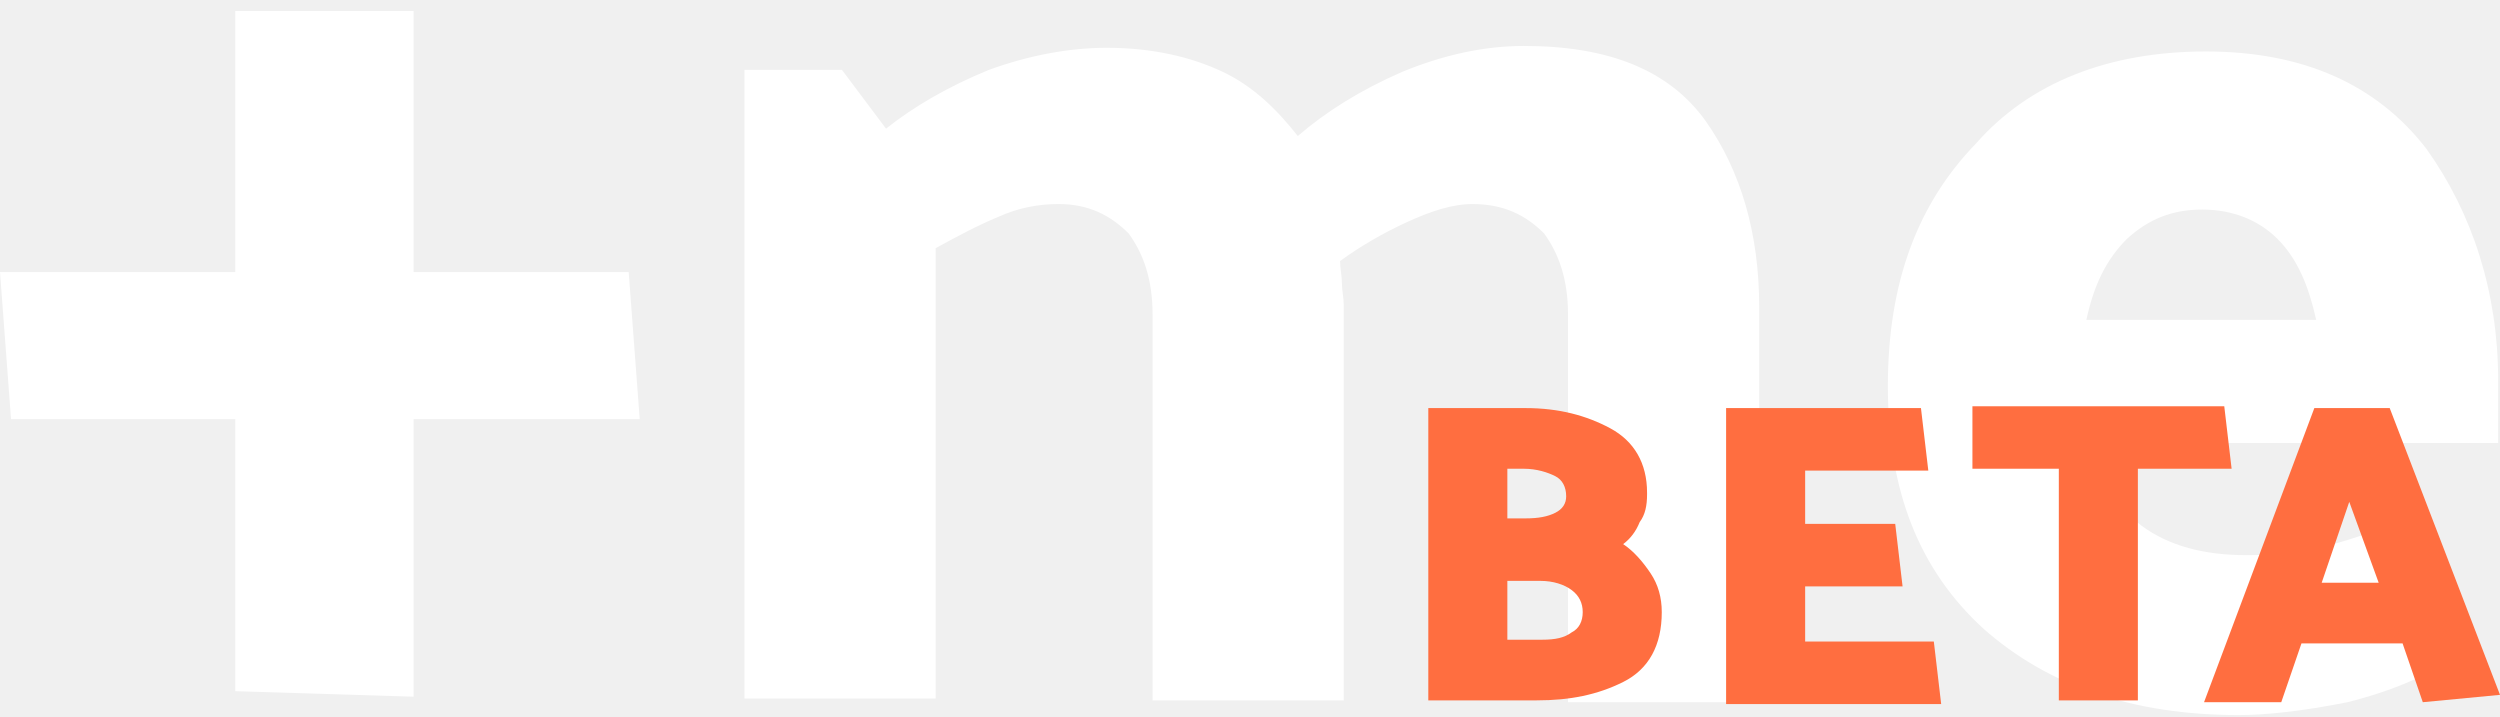
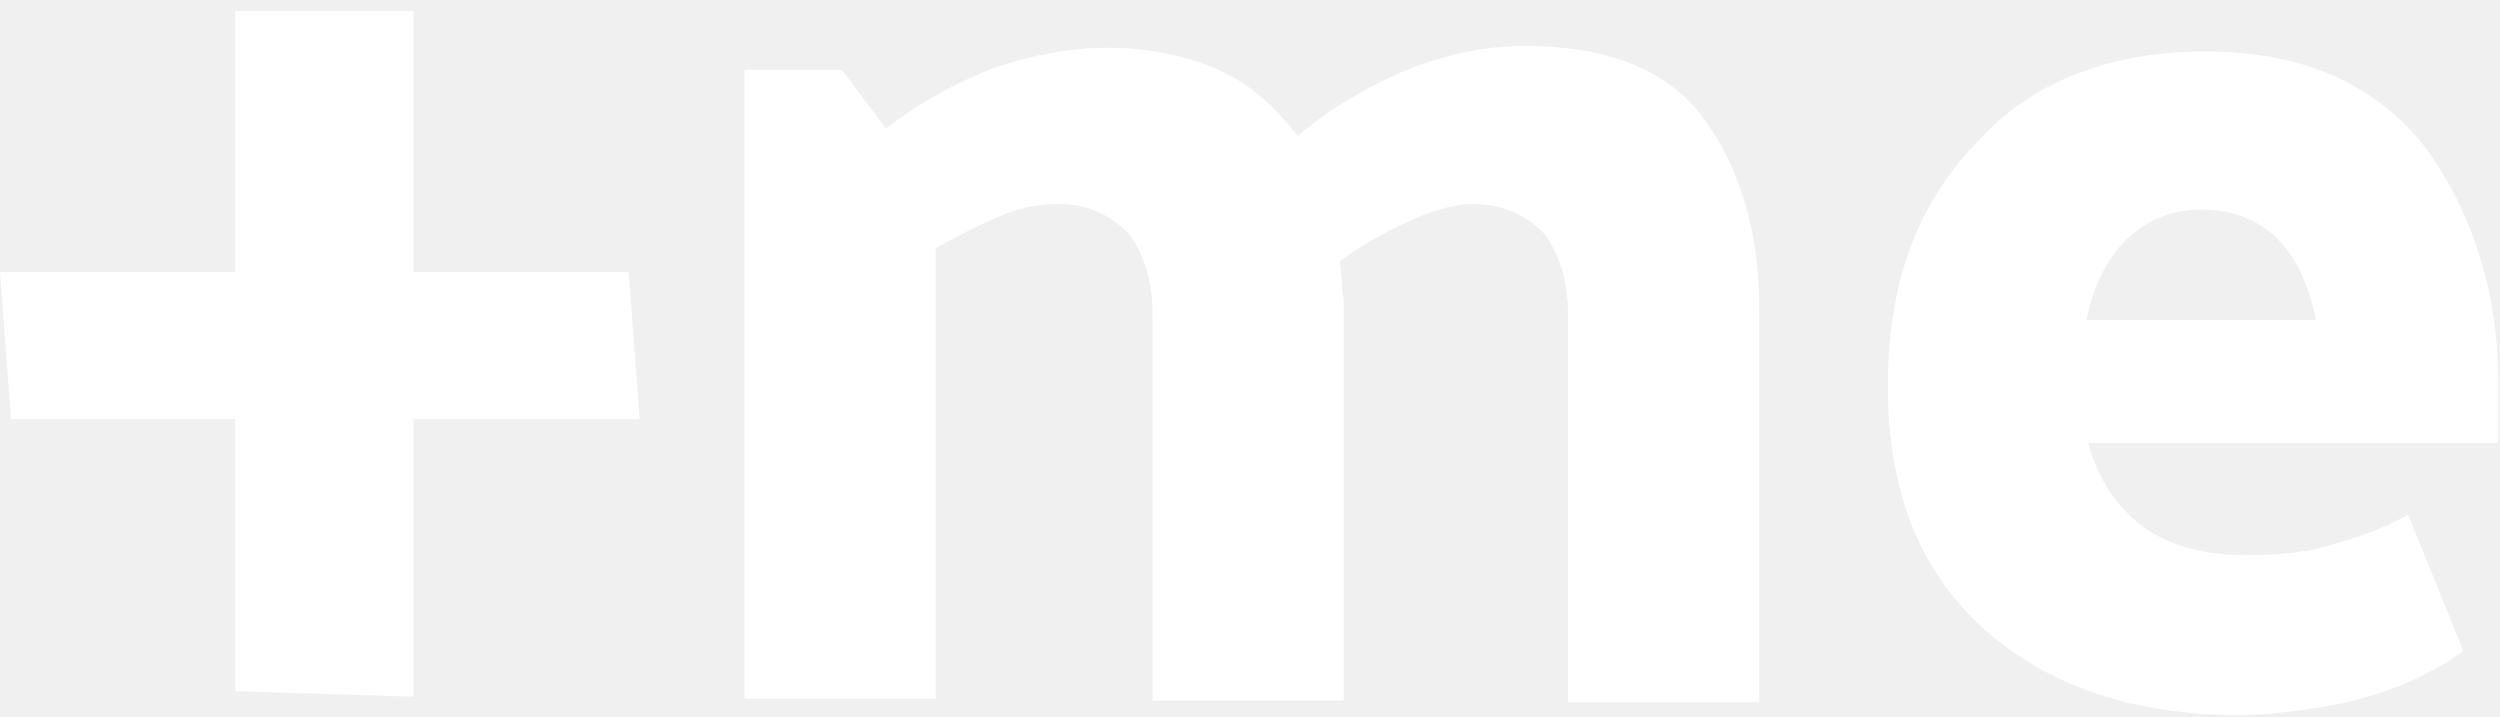
<svg xmlns="http://www.w3.org/2000/svg" version="1.1" id="Ebene_1" x="0px" y="0px" viewBox="0 0 136 39" style="enable-background:new 0 0 136 39;" xml:space="preserve">
  <style type="text/css">
	.st0{fill:#FFFFFF;}
- 	.st1{fill:#FF6E40;}
</style>
  <g id="Symbols_1_">
    <g id="logo_x2F_white_1_">
      <g id="_x2B_me-Logo_x2F_white_1_">
        <polygon id="Shape_5_" class="st0" points="34.8,22.8 22.5,22.8 22.5,37.9 12.8,37.6 12.8,22.8 0.6,22.8 0,14.8 12.8,14.8      12.8,0.6 22.5,0.6 22.5,14.8 34.2,14.8    " />
        <path id="Shape_4_" class="st0" d="M82.9,2.5c4.6,0,7.9,1.3,9.9,4.1c1.9,2.7,2.9,6.1,2.9,10.1v21.5H85.3V17.1     c0-1.9-0.5-3.3-1.3-4.4c-1-1-2.2-1.6-3.9-1.6c-1.1,0-2.3,0.4-3.6,1s-2.5,1.3-3.6,2.1c0,0.4,0.1,0.8,0.1,1.2     c0,0.4,0.1,0.8,0.1,1.2v21.5H62.7v-21c0-1.9-0.5-3.3-1.3-4.4c-1-1-2.2-1.6-3.8-1.6c-1.1,0-2.2,0.2-3.3,0.7     c-1.2,0.5-2.3,1.1-3.4,1.7v24.5H40.5V3.8h5.3l2.4,3.2c1.5-1.2,3.4-2.3,5.6-3.2c2.2-0.8,4.4-1.2,6.4-1.2c2.5,0,4.6,0.5,6.3,1.3     s3,2.1,4.1,3.5c1.5-1.3,3.4-2.5,5.7-3.5C78.5,3,80.7,2.5,82.9,2.5z" />
        <path id="Shape_3_" class="st0" d="M120,2.8c5.3,0,9.3,1.8,12,5.3c2.5,3.5,3.9,7.8,3.9,12.6v3.4h-22.3c0.5,1.9,1.5,3.4,2.9,4.5     c1.5,1.1,3.4,1.6,5.7,1.6c1.6,0,3-0.1,4.4-0.5s2.8-0.8,4.4-1.7l3,7.4c-1.7,1.3-3.9,2.2-6.3,2.8c-2.5,0.5-4.5,0.7-5.9,0.7     c-5.8,0-10.4-1.6-13.9-4.7c-3.5-3.2-5.2-7.5-5.2-13.2c0-5.6,1.6-9.9,4.8-13.2C110.4,4.5,114.7,2.8,120,2.8z M119.8,11.4     c-1.6,0-2.9,0.5-4.1,1.6c-1.1,1.1-1.8,2.5-2.2,4.4h12.5c-0.4-1.8-1-3.3-2.1-4.4C122.9,12,121.5,11.4,119.8,11.4z" />
      </g>
    </g>
  </g>
-   <g>
-     <g>
-       <path class="st1" d="M77.7,38.2v-16h5.3c1.8,0,3.3,0.4,4.6,1.1c1.3,0.7,2,1.9,2,3.5v0.1c0,0.6-0.1,1.1-0.4,1.5    c-0.2,0.5-0.5,0.9-0.9,1.2c0.6,0.4,1.1,1,1.5,1.6c0.4,0.6,0.6,1.3,0.6,2.1c0,1.8-0.7,3.1-2.1,3.8c-1.4,0.7-2.9,1-4.7,1H77.7z     M82.9,25.5H82v2.7h1c0.7,0,1.2-0.1,1.6-0.3c0.4-0.2,0.6-0.5,0.6-0.9c0-0.5-0.2-0.9-0.6-1.1C84.2,25.7,83.6,25.5,82.9,25.5z     M83.8,31.6H82v3.2h1.9c0.7,0,1.2-0.1,1.6-0.4c0.4-0.2,0.6-0.6,0.6-1.1c0-0.5-0.2-0.9-0.6-1.2C85.1,31.8,84.5,31.6,83.8,31.6z" />
-     </g>
-     <g>
-       <path class="st1" d="M93.9,38.2v-16h10.6l0.4,3.4h-6.7v2.9h4.9l0.4,3.4h-5.3v3h7l0.4,3.4H93.9z" />
-     </g>
-     <g>
-       <path class="st1" d="M112,38.2V25.5h-4.7v-3.4h13.7l0.4,3.4h-5.1v12.6H112z" />
-     </g>
-     <g>
-       <path class="st1" d="M130,22.2l6,15.6l-4.2,0.4l-1.1-3.2h-5.5l-1.1,3.2h-4.2l6-16H130z M127.8,27.3l-1.5,4.4h3.1L127.8,27.3z" />
-     </g>
-   </g>
</svg>
